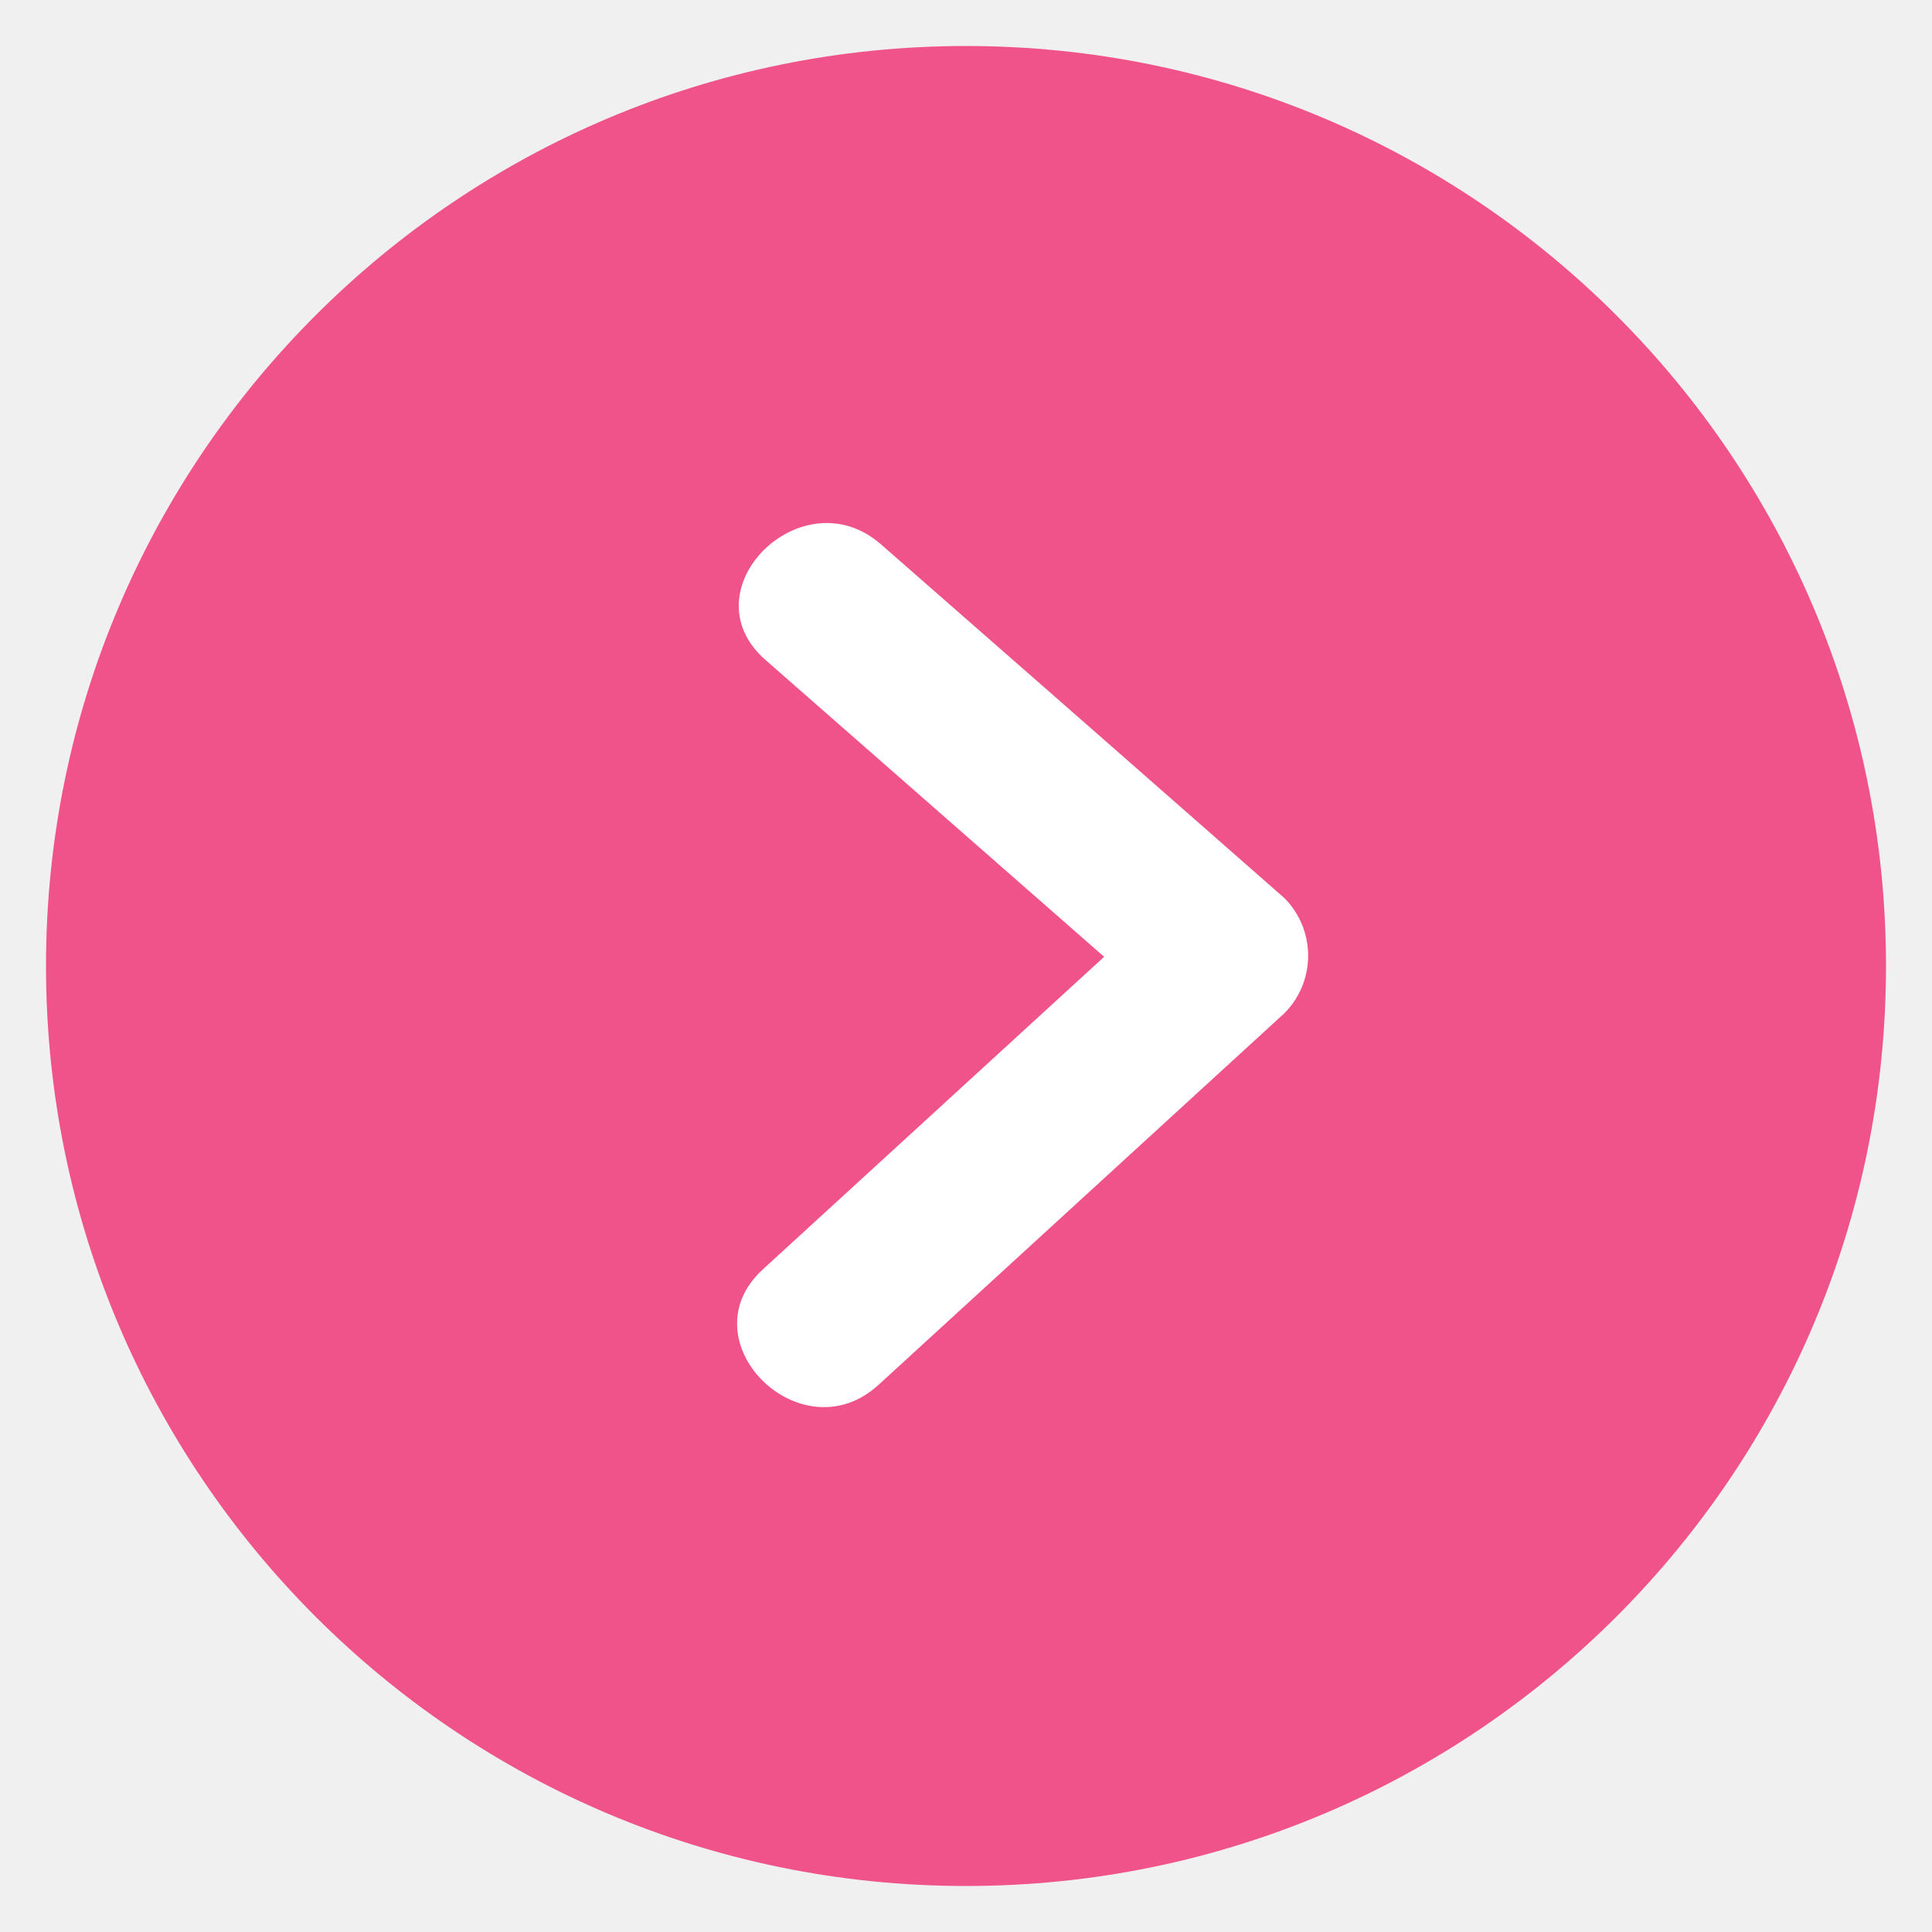
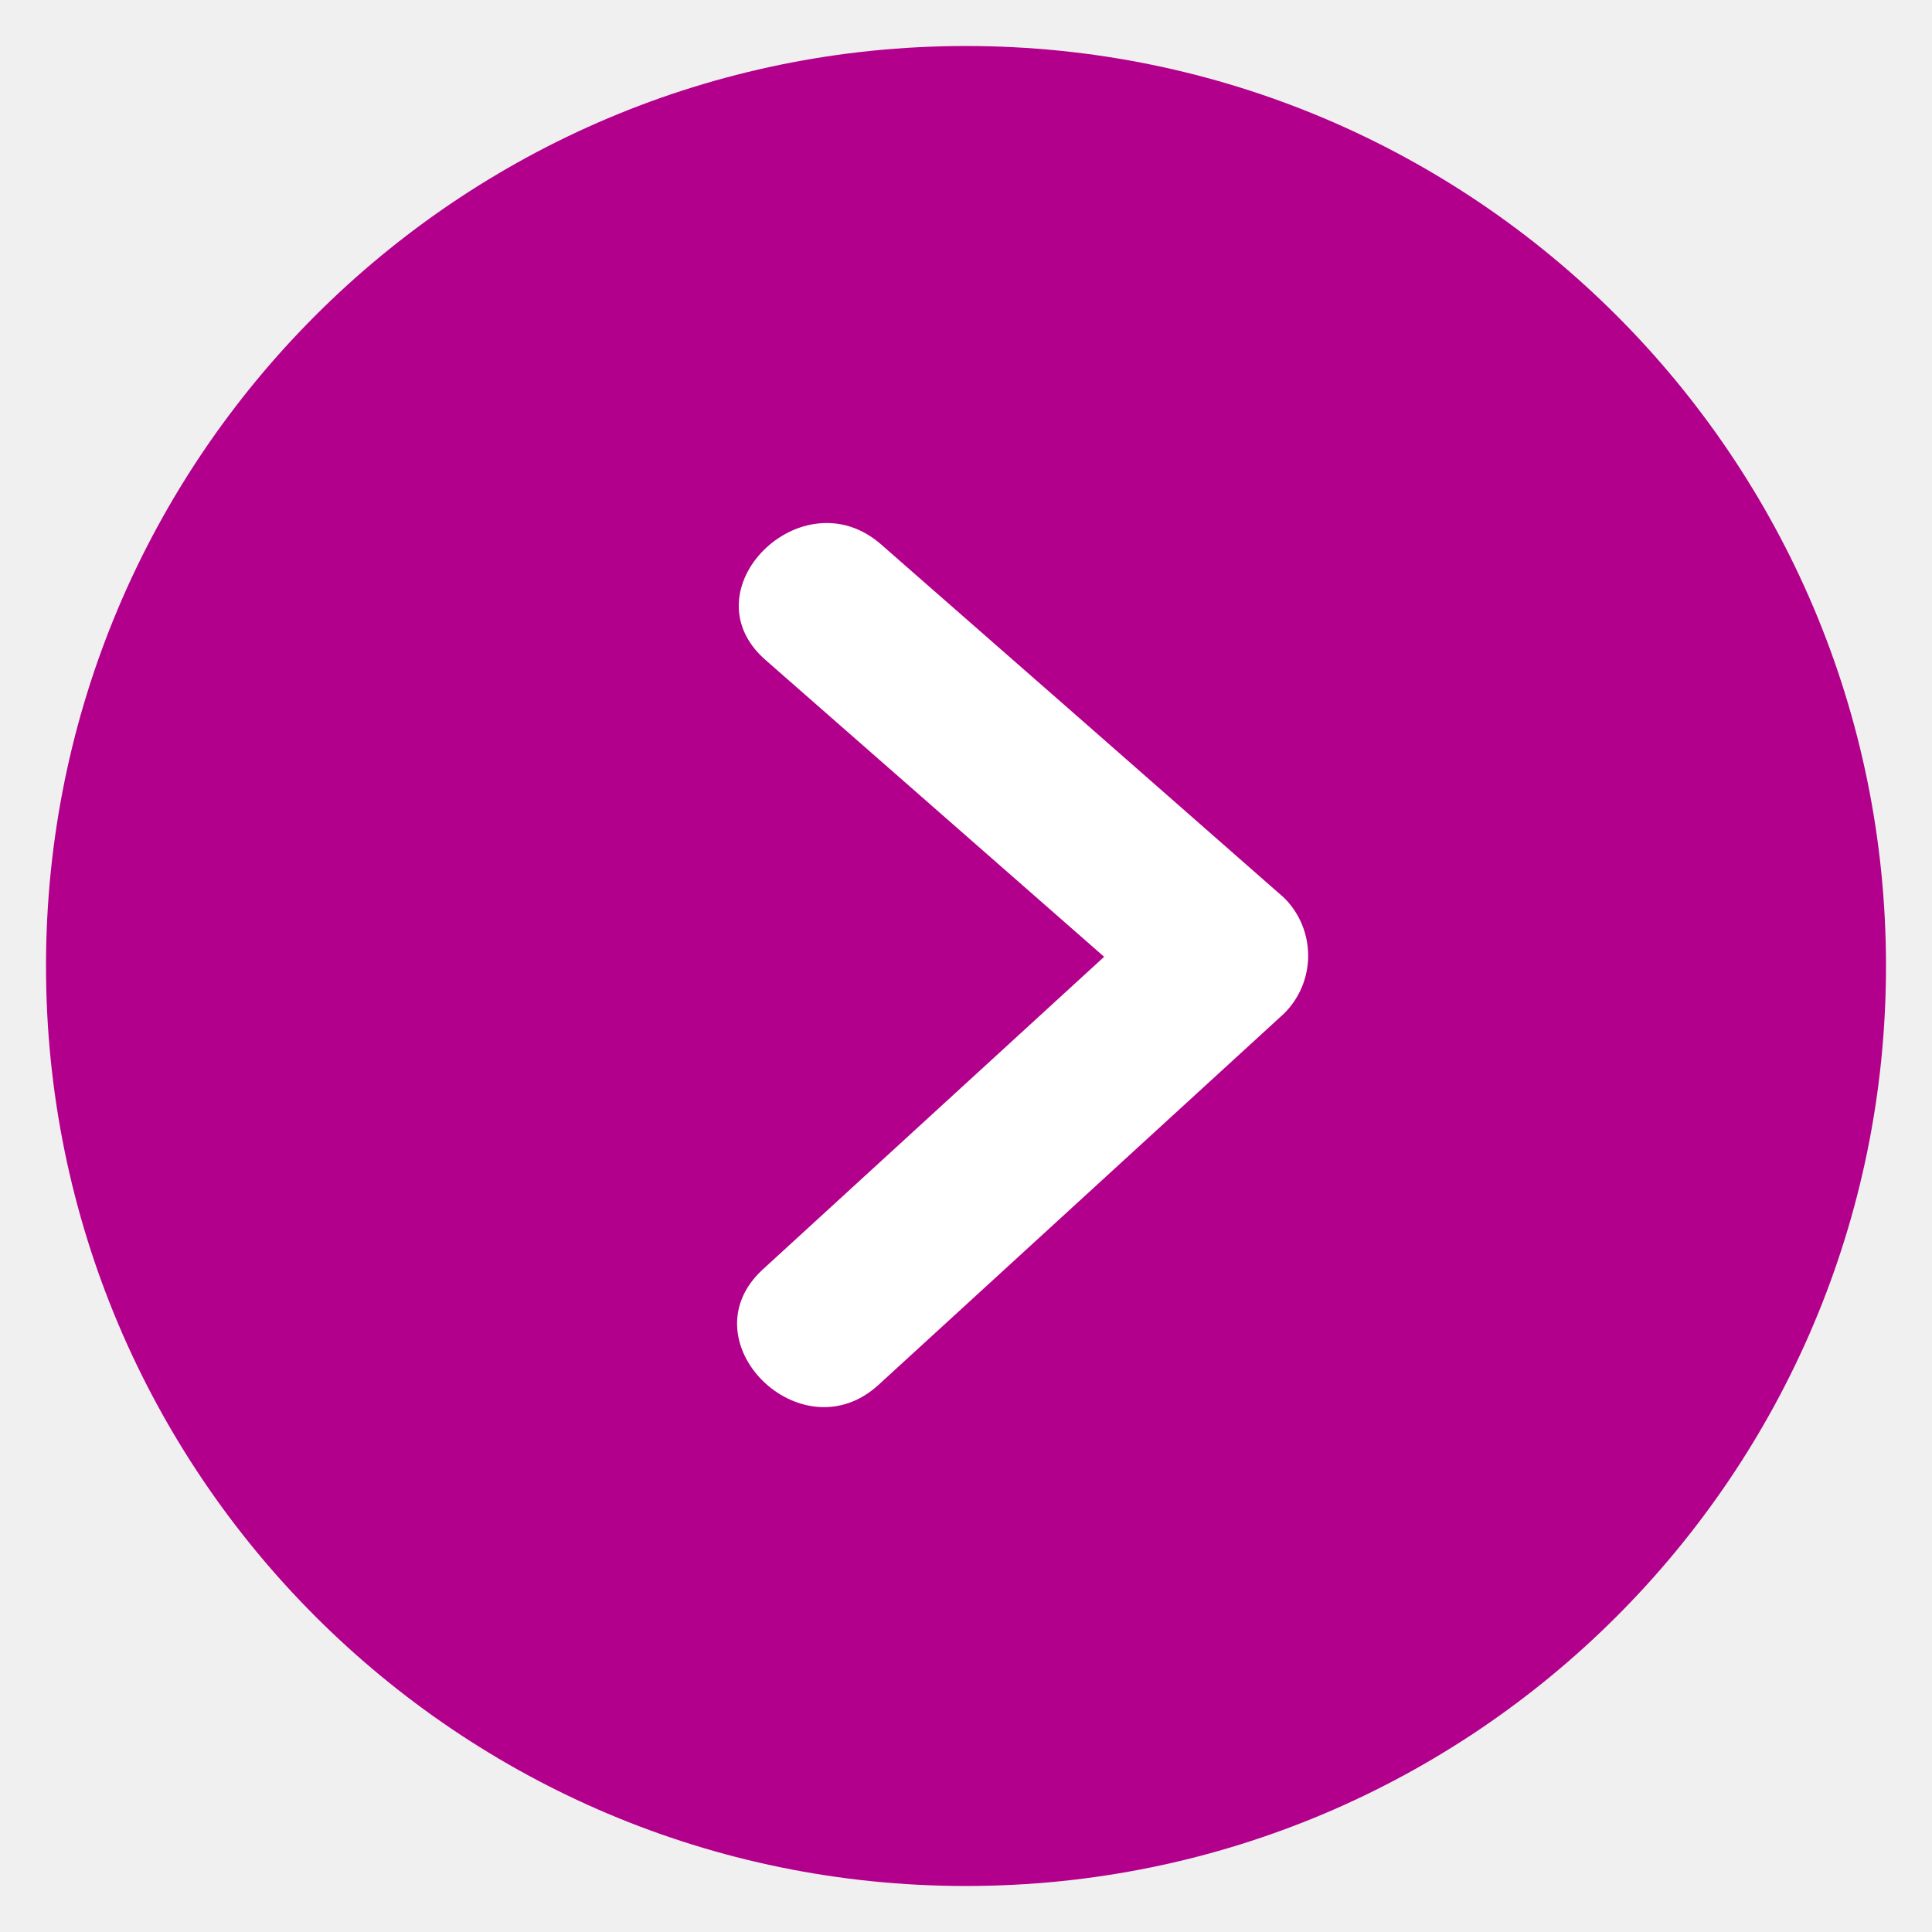
<svg xmlns="http://www.w3.org/2000/svg" width="84" height="84" viewBox="0 0 84 84">
  <defs>
    <style>
      .cls-1 {
-         fill: #ef5389;
+         fill: #b3008c;
      }

      .cls-2 {
        fill: #fff;
        fill-rule: evenodd;
      }
    </style>
  </defs>
  <circle class="cls-1" cx="42" cy="42" r="40" />
  <path class="cls-2" d="M754.836,4510.04q-8.763-7.7-17.529-15.37c-3.432-3.01-8.483,1.99-5.029,5.02q7.365,6.45,14.728,12.91l-14.838,13.59c-3.384,3.1,1.656,8.11,5.03,5.02q8.817-8.07,17.638-16.15A3.548,3.548,0,0,0,754.836,4510.04Z" transform="translate(-699 -4471)" />
</svg>
